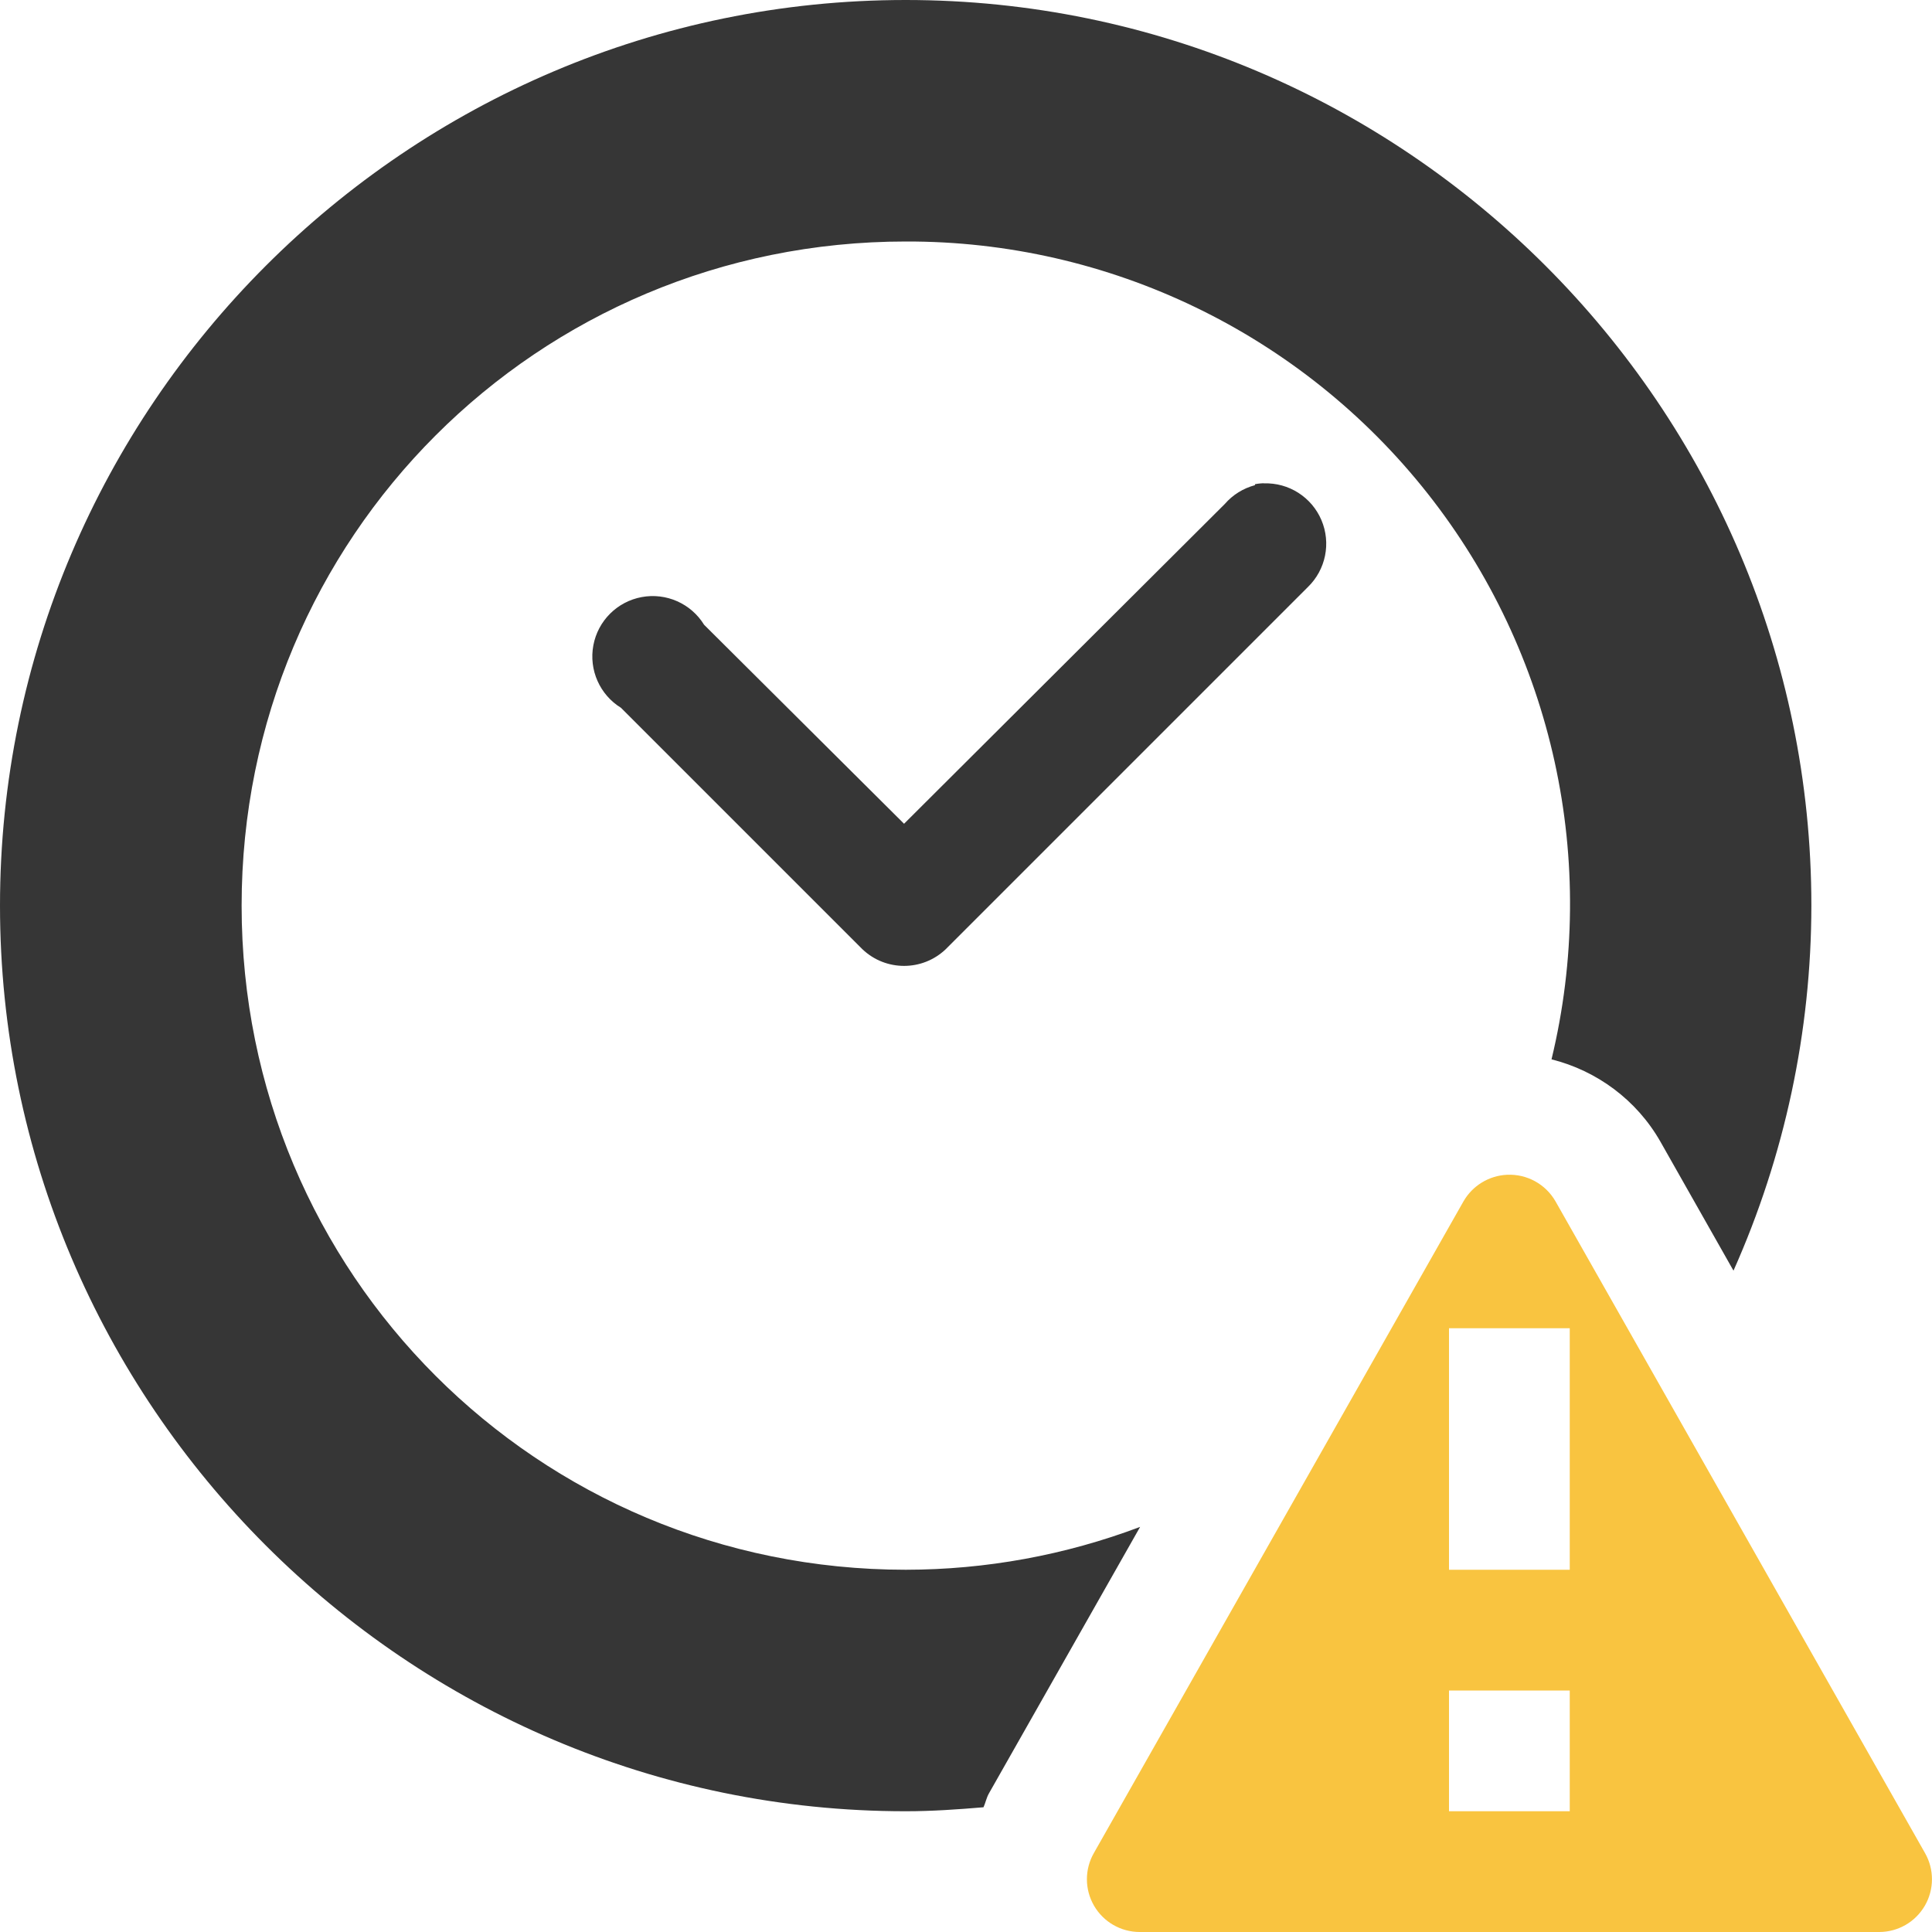
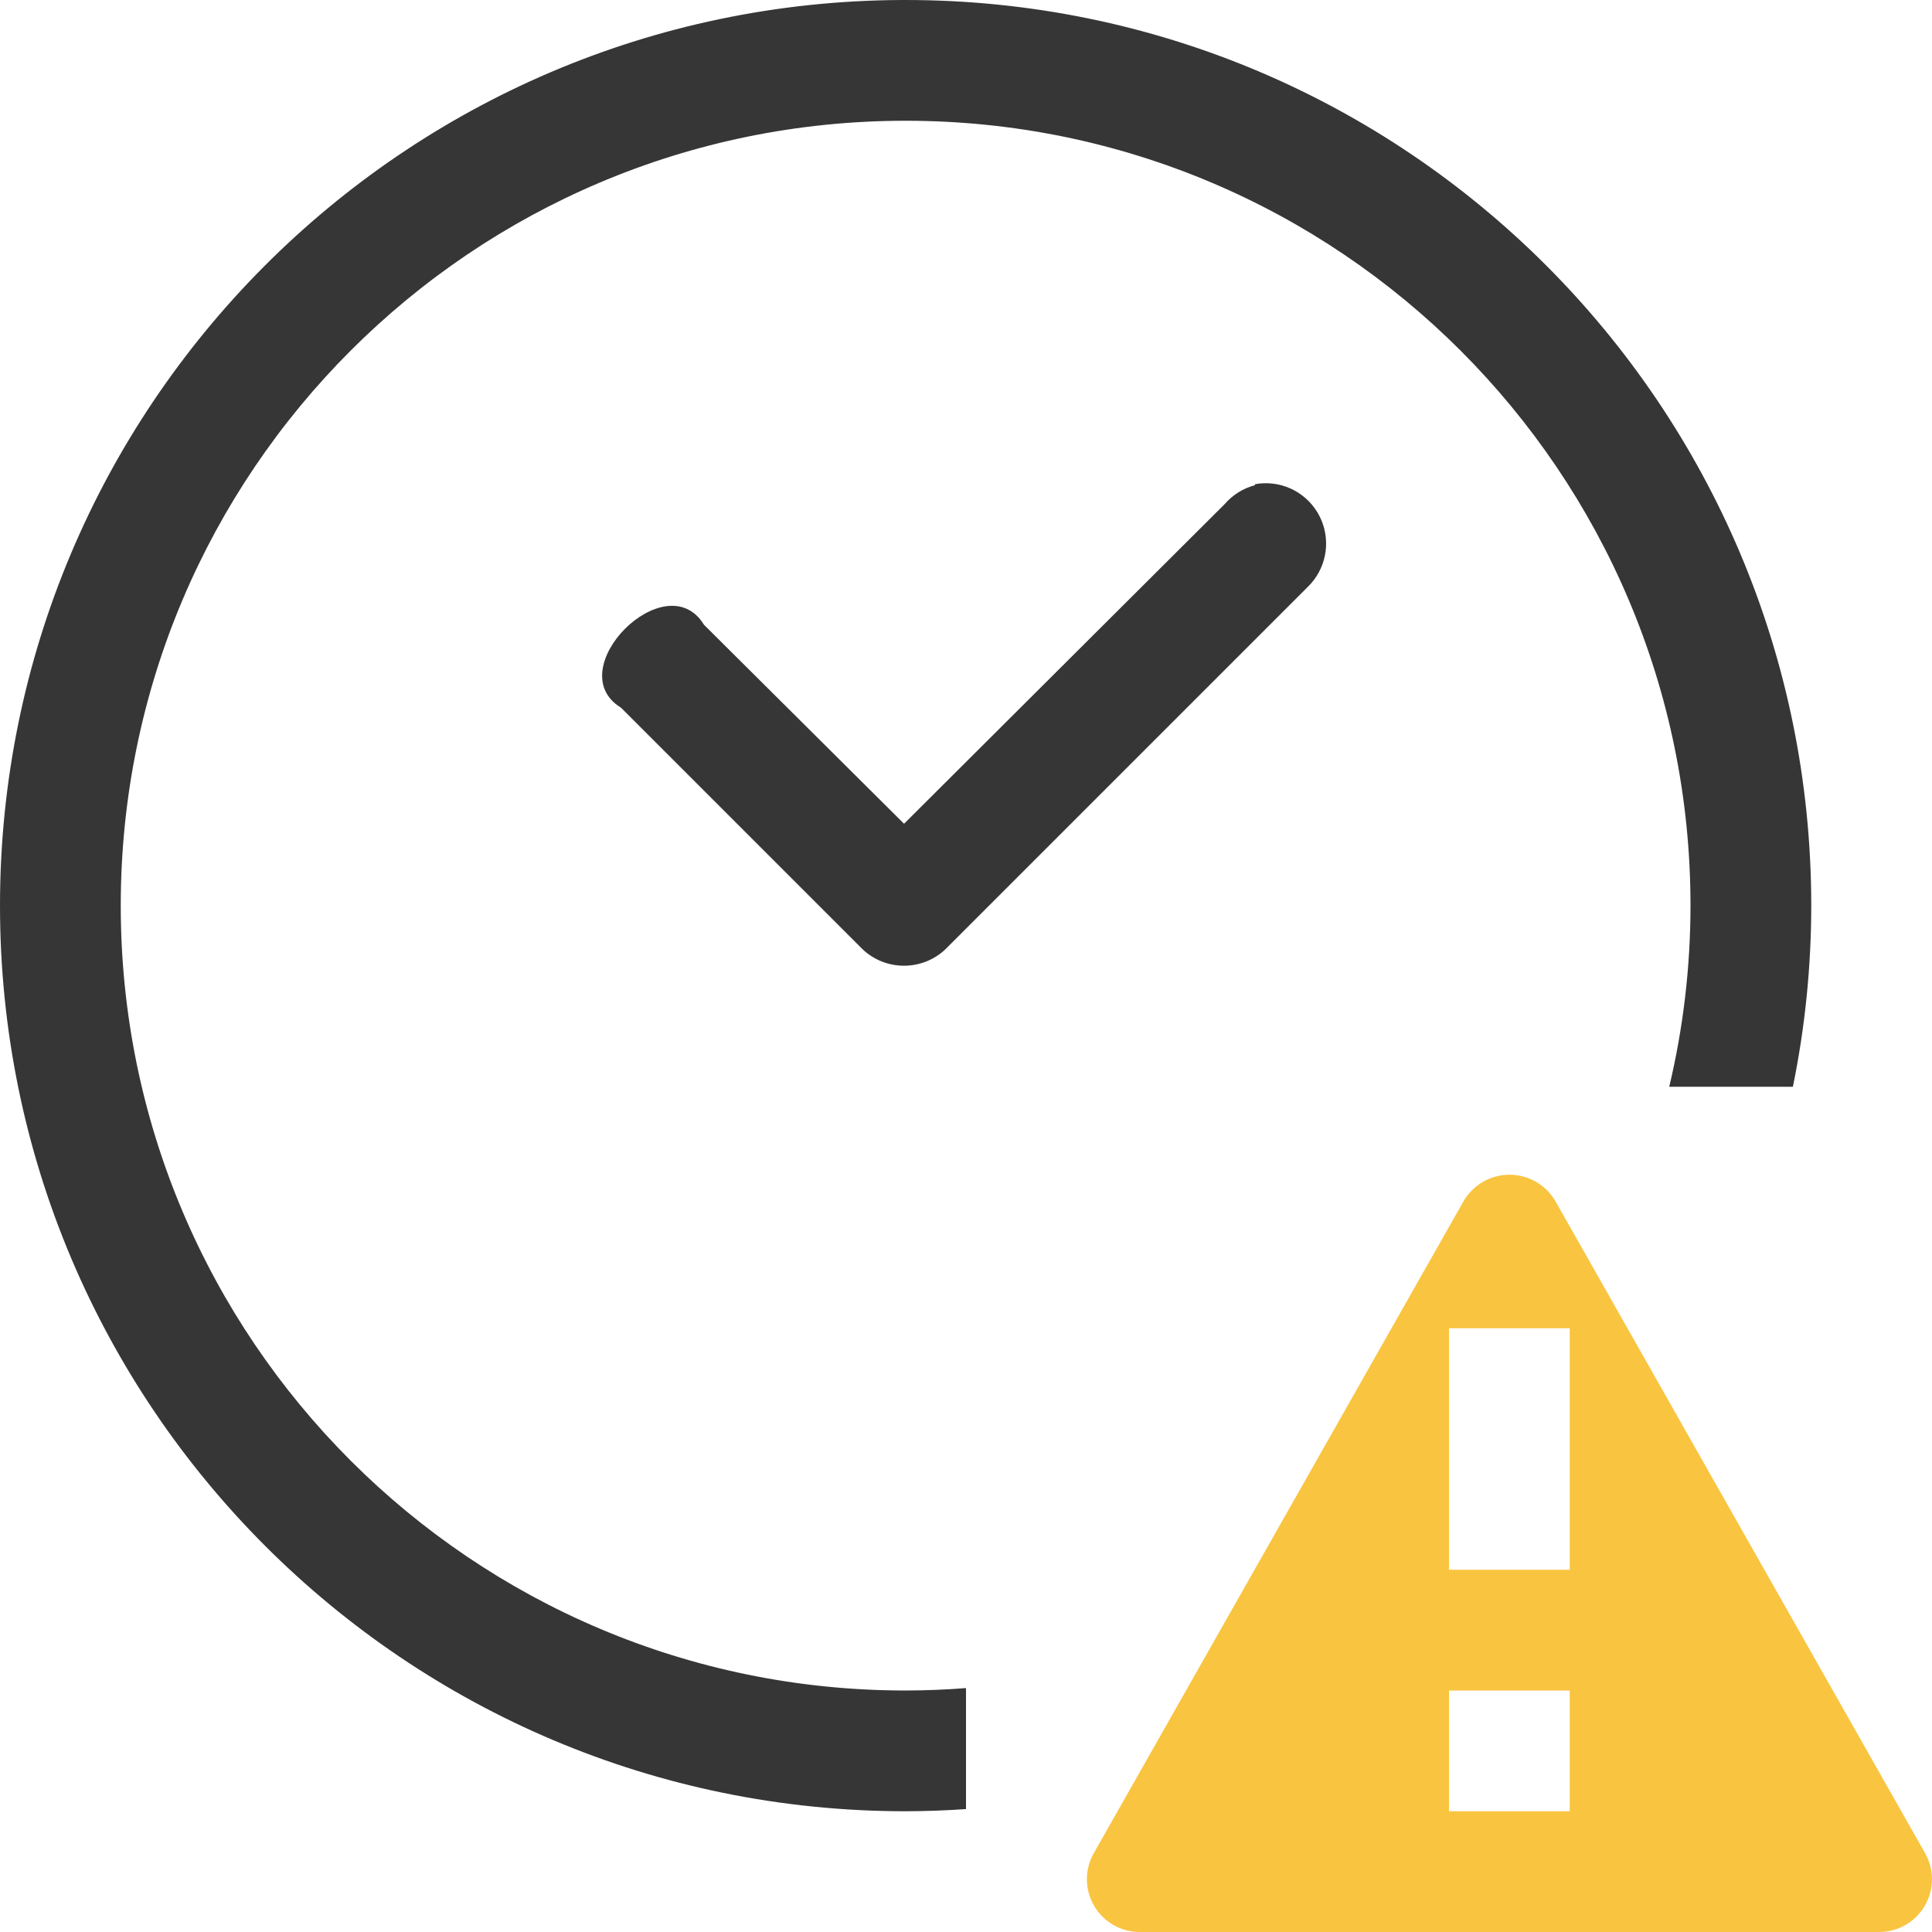
<svg xmlns="http://www.w3.org/2000/svg" width="16" height="16" version="1.1">
-   <path d="m7.5 0c-4.13 0-7.5 3.37-7.5 7.5s3.37 7.5 7.5 7.5c0.218 0 0.431-0.015 0.645-0.033 0.017-0.038 0.024-0.078 0.045-0.115l1.252-2.207a5.504 5.504 0 0 1-1.941 0.355c-3.05 0-5.5-2.45-5.5-5.5s2.45-5.5 5.5-5.5a5.485 5.485 0 0 1 5.348 6.773c0.375 0.094 0.705 0.336 0.902 0.682l0.605 1.068a7.436 7.436 0 0 0 0.645-3.023c0-4.13-3.37-7.5-7.5-7.5zm2.965 4.002a0.5 0.5 0 0 0-0.049 0.004 0.425 0.425 0 0 0-0.023 0.004v0.008a0.5 0.5 0 0 0-0.25 0.156l-2.656 2.648-1.656-1.648a0.5 0.5 0 1 0-0.688 0.688l2 2a0.5 0.5 0 0 0 0.688 0l3-3a0.5 0.5 0 0 0-0.365-0.859z" color="#000000" fill="#363636" style="font-feature-settings:normal;font-variant-alternates:normal;font-variant-caps:normal;font-variant-ligatures:normal;font-variant-numeric:normal;font-variant-position:normal;isolation:auto;mix-blend-mode:normal;shape-padding:0;text-decoration-color:#000000;text-decoration-line:none;text-decoration-style:solid;text-indent:0;text-orientation:mixed;text-transform:none;white-space:normal" />
+   <path d="m10.465 4.002a0.5 0.5 0 0 0-0.072 8e-3v8e-3a0.5 0.5 0 0 0-0.25 0.156l-2.656 2.648-1.657-1.648c-0.314-0.514-1.2 0.373-0.687 0.687l2 2a0.5 0.5 0 0 0 0.687 0l3-3a0.5 0.5 0 0 0-0.365-0.859z" color="#000000" fill="#363636" style="font-feature-settings:normal;font-variant-alternates:normal;font-variant-caps:normal;font-variant-ligatures:normal;font-variant-numeric:normal;font-variant-position:normal;isolation:auto;mix-blend-mode:normal;shape-padding:0;text-decoration-color:#000000;text-decoration-line:none;text-decoration-style:solid;text-indent:0;text-orientation:mixed;text-transform:none;white-space:normal" />
  <path class="warning" d="m12.48 9.729a0.44 0.44 0 0 0-0.36 0.22l-3.061 5.397a0.437 0.437 0 0 0 0.379 0.654h6.125a0.437 0.437 0 0 0 0.379-0.654l-3.06-5.397a0.439 0.439 0 0 0-0.401-0.22zm-0.48 1.271h1v2h-1zm0 3h1v1h-1z" color="#000000" fill="#f9c440" fill-rule="evenodd" font-weight="400" overflow="visible" style="isolation:auto;mix-blend-mode:normal;text-decoration-color:#000000;text-decoration-line:none;text-decoration-style:solid;text-indent:0;text-transform:none;white-space:normal" />
+   <path d="m7.463 2.2817e-5a7.5 7.5 0 0 0-7.463 7.5 7.5 7.5 0 0 0 7.5 7.5 7.5 7.5 0 0 0 0.5-0.018v-1.002a6.5 6.5 0 0 1-0.5 0.02 6.5 6.5 0 0 1-6.5-6.5 6.5 6.5 0 0 1 6.5-6.5 6.5 6.5 0 0 1 6.5 6.5 6.5 6.5 0 0 1-0.176 1.5h1.024a7.5 7.5 0 0 0 0.152-1.5 7.5 7.5 0 0 0-7.5-7.5 7.5 7.5 0 0 0-0.037 0z" fill="#363636" />
</svg>
